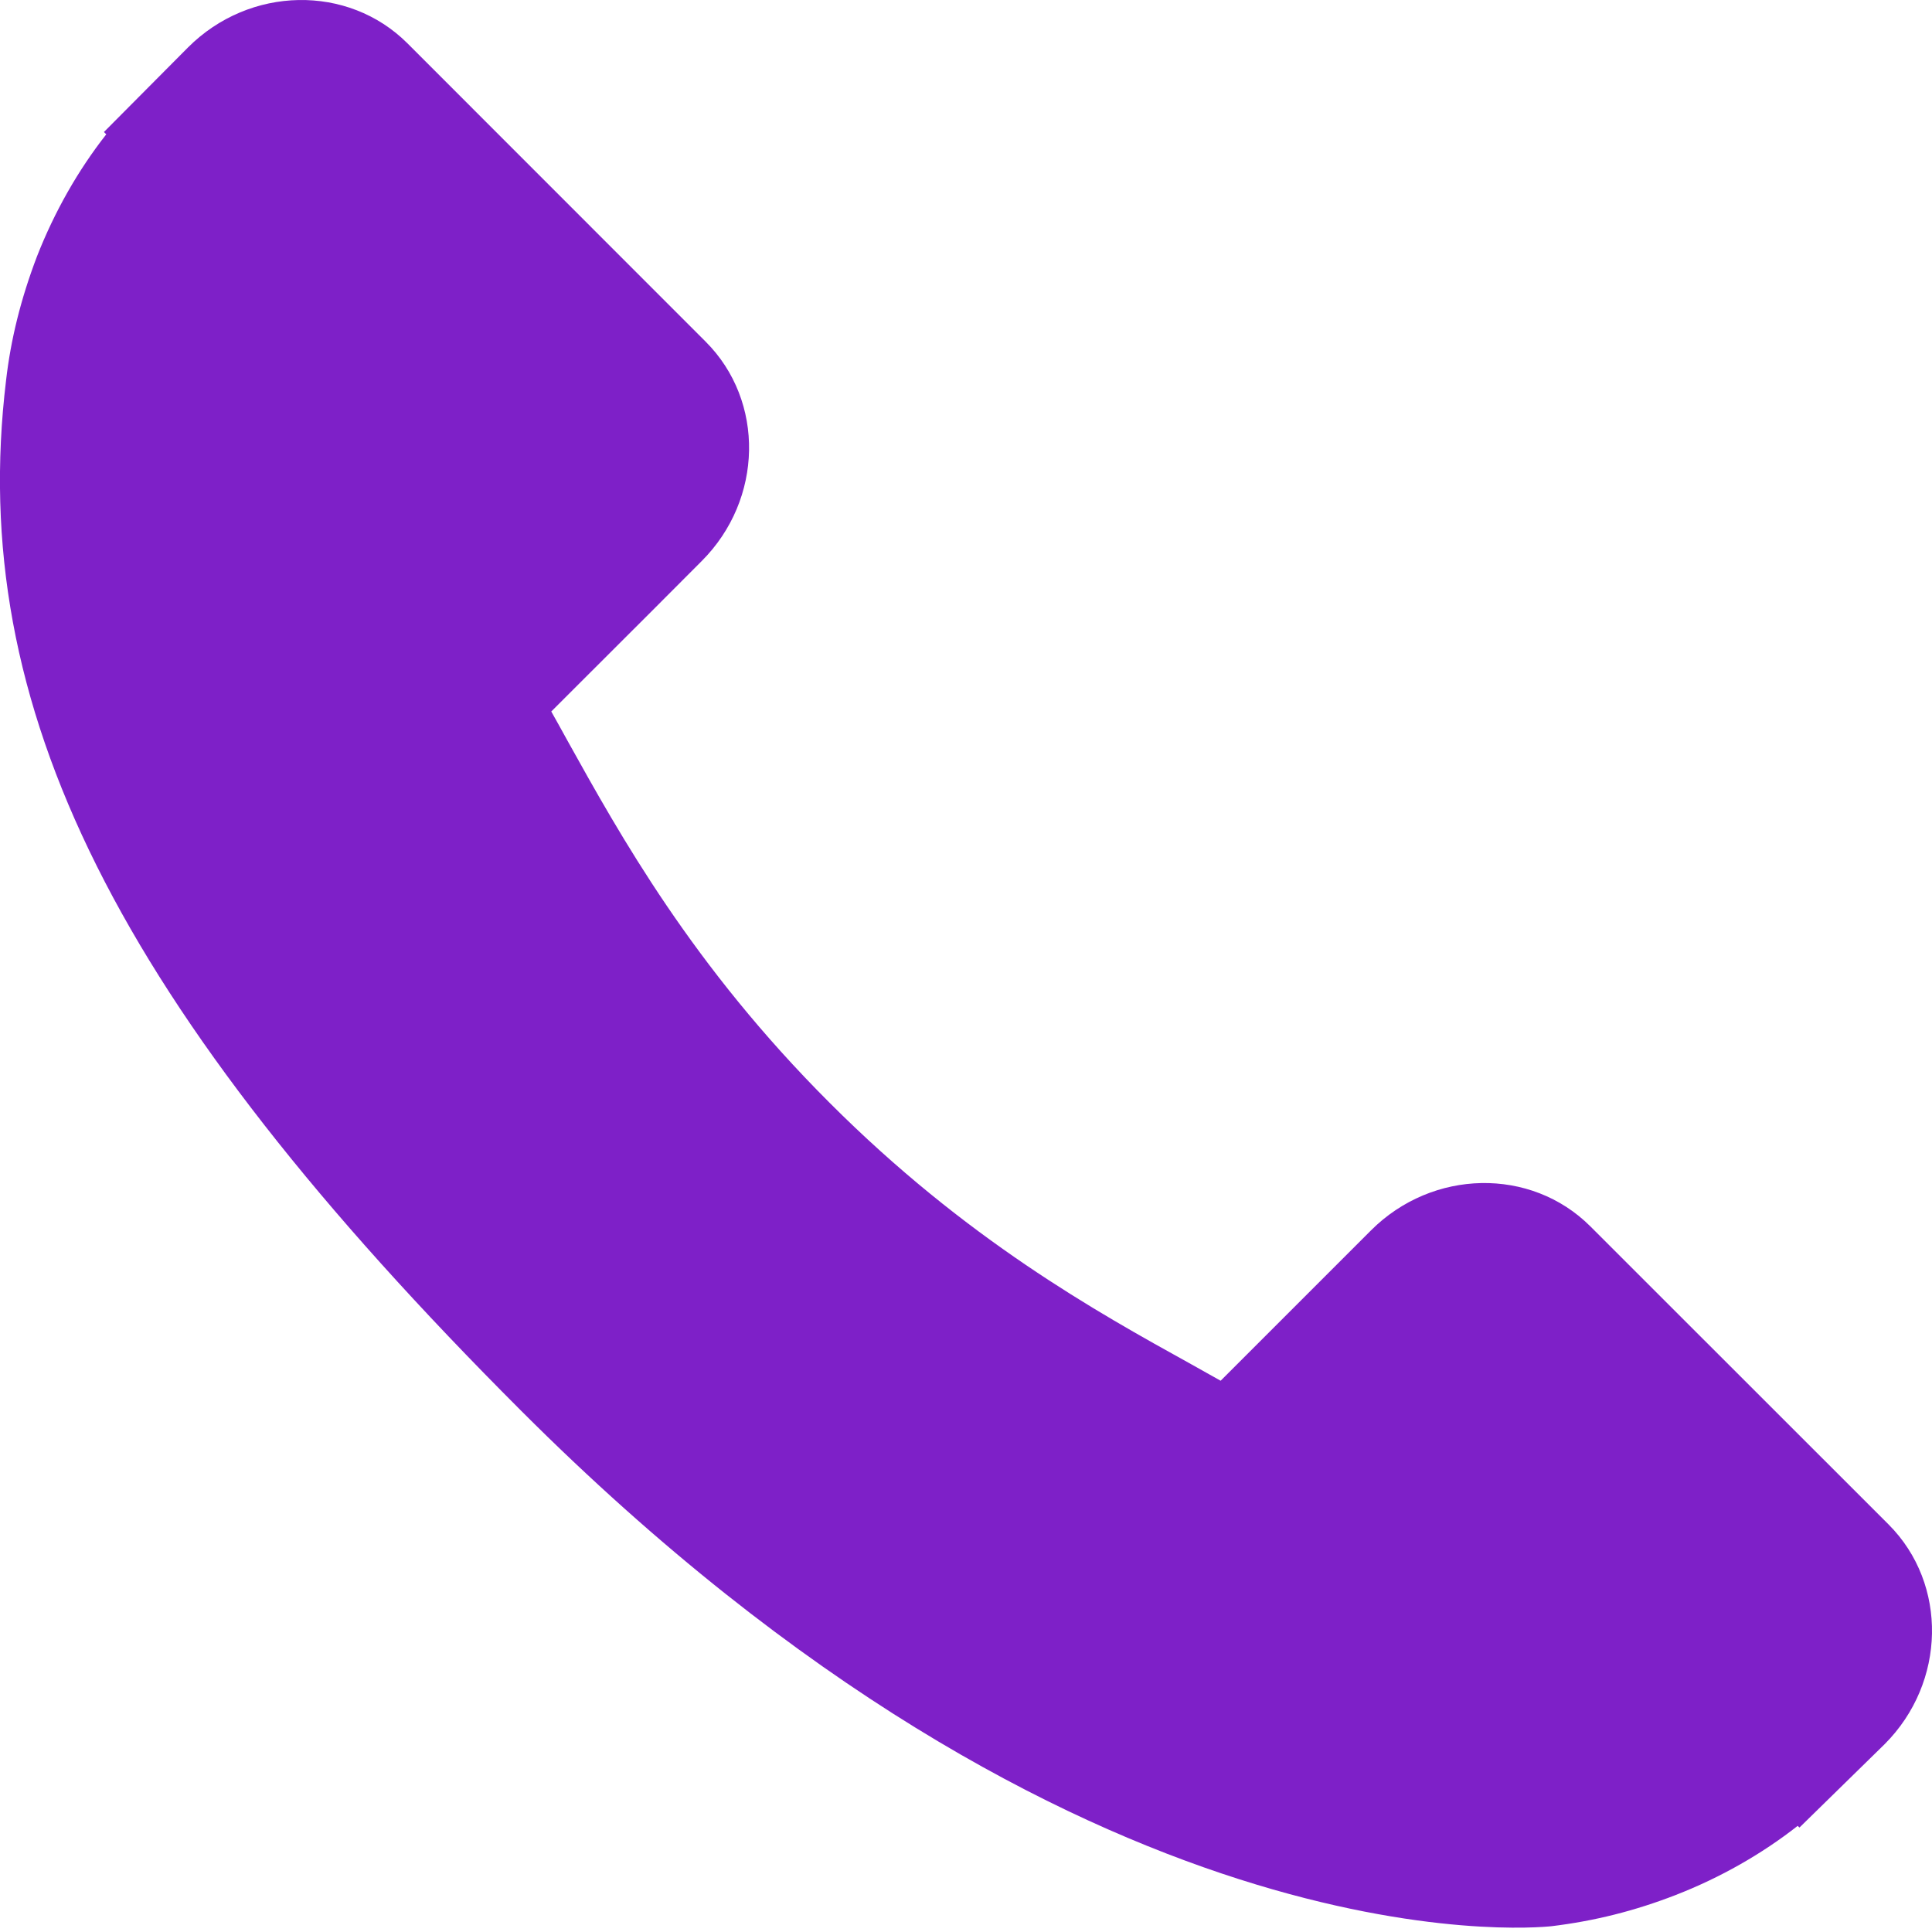
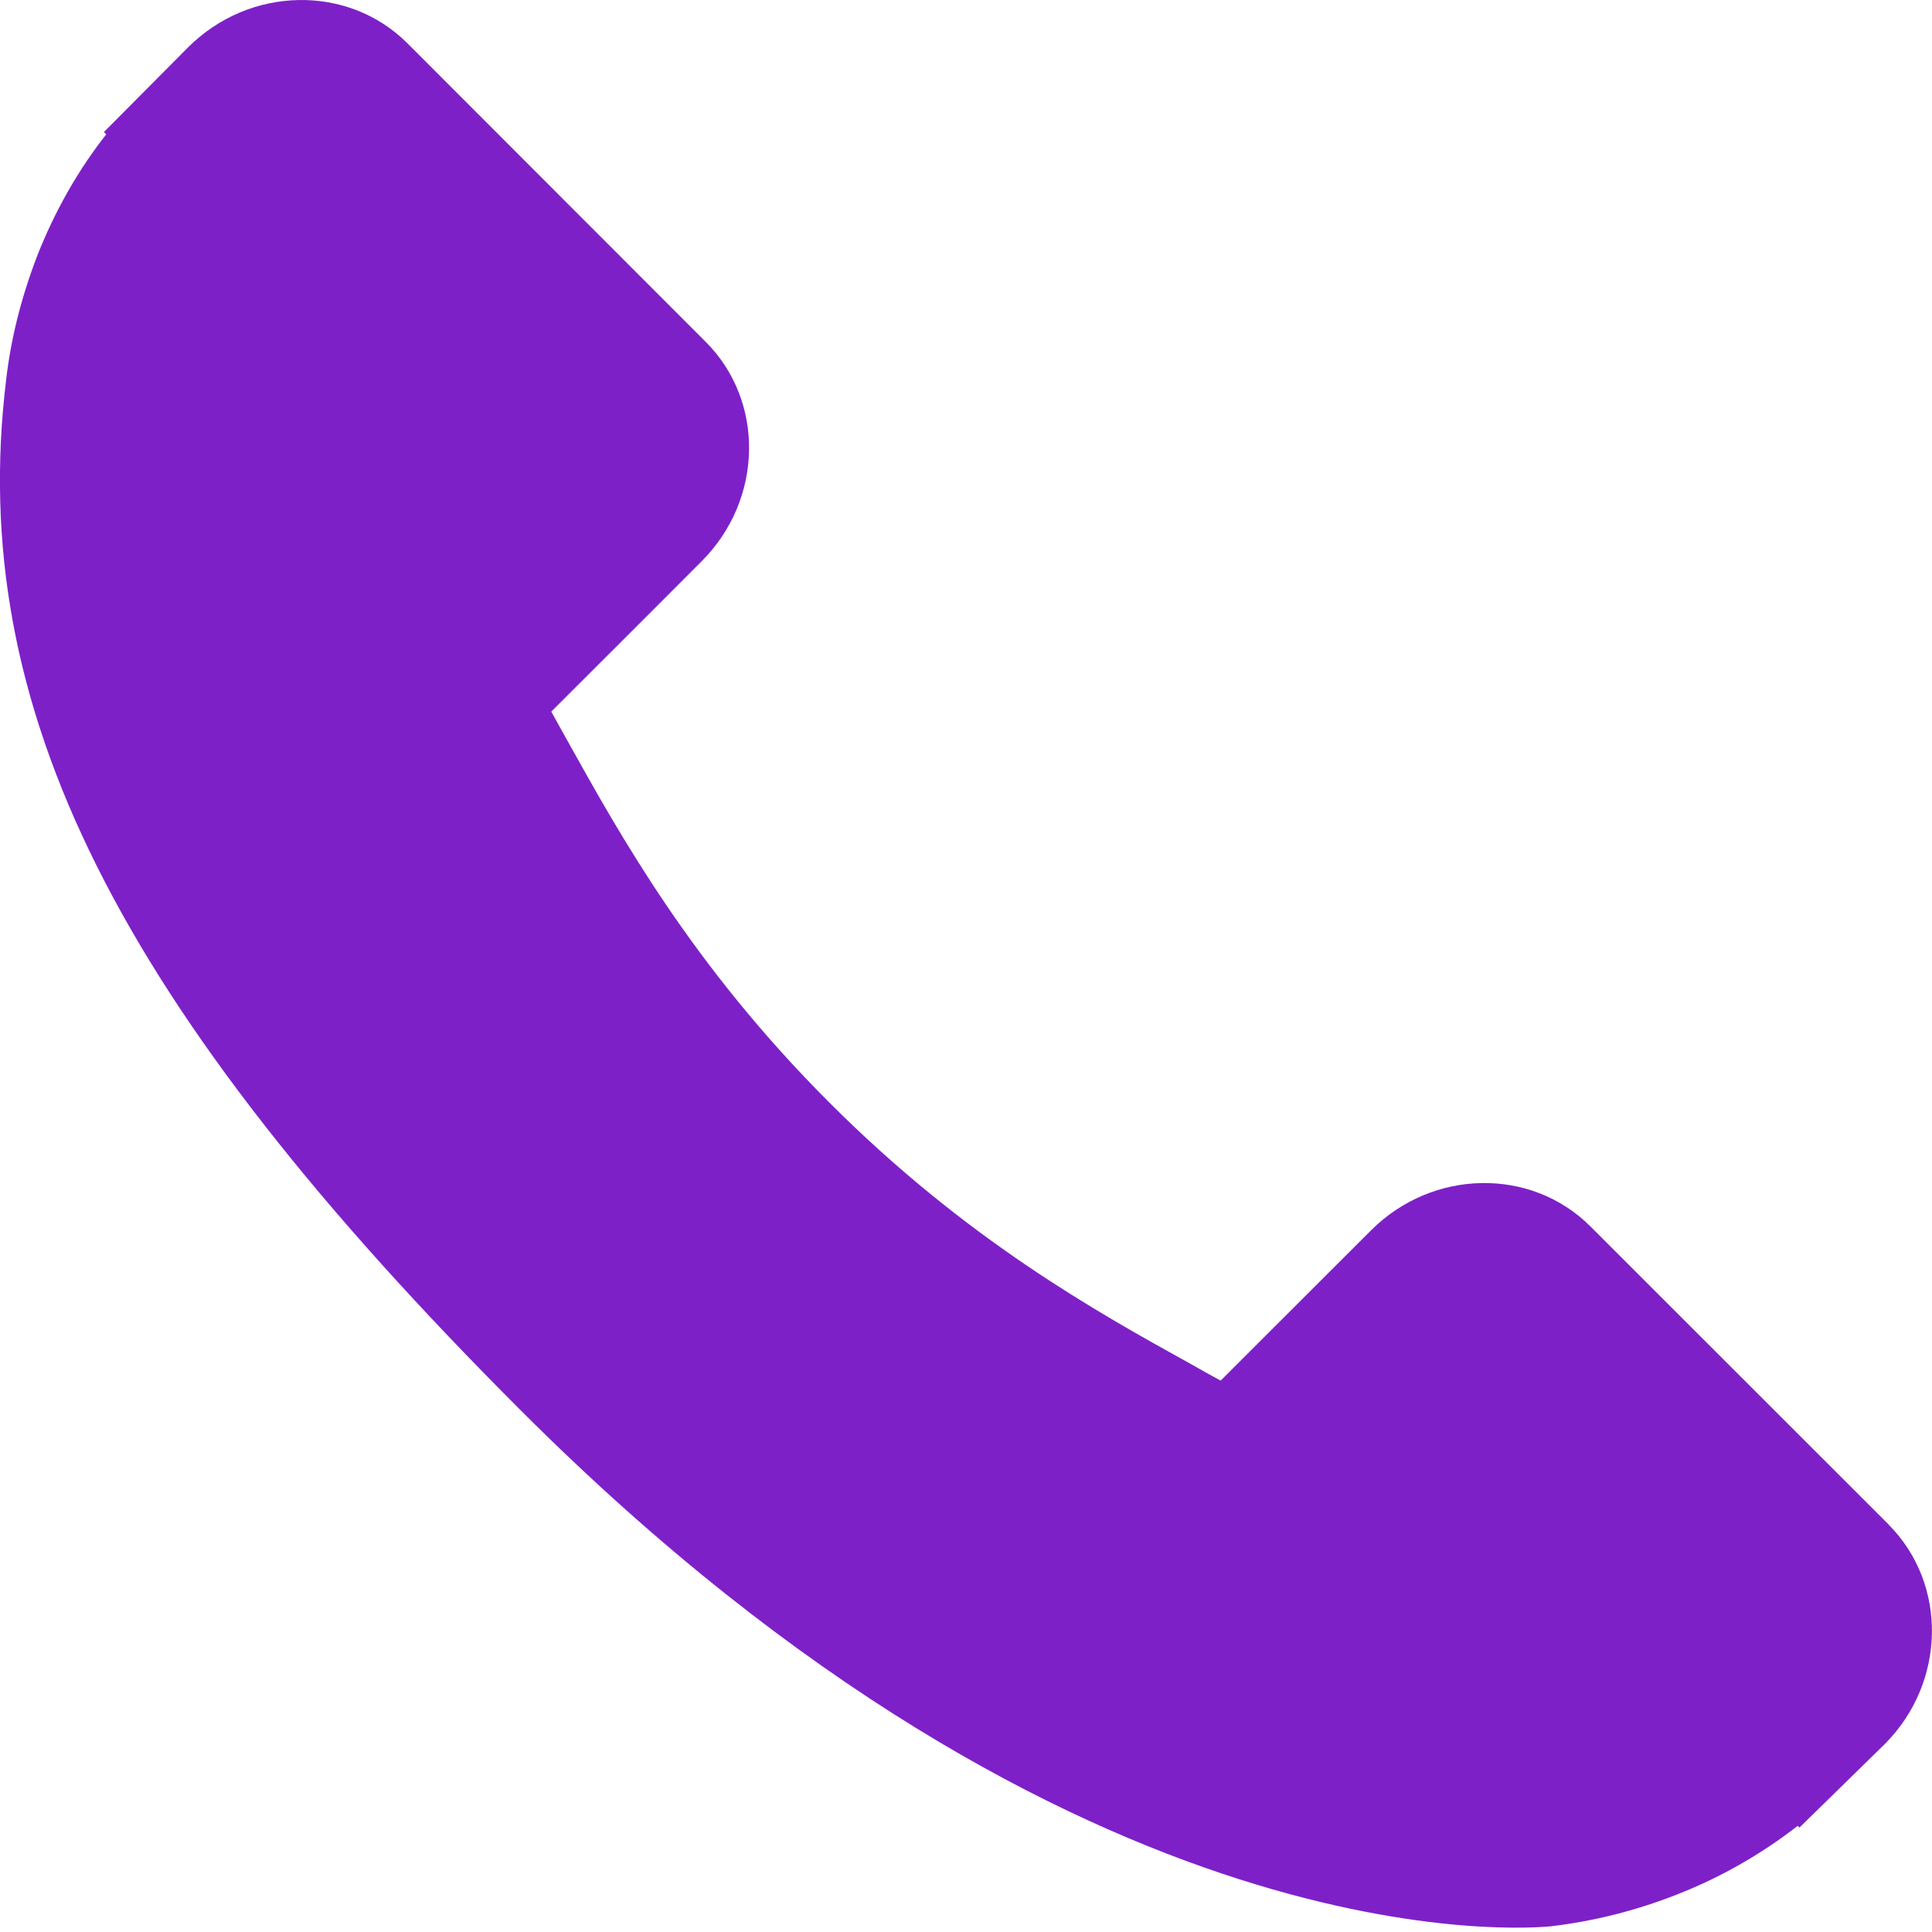
<svg xmlns="http://www.w3.org/2000/svg" width="15" height="15" viewBox="0 0 15 15" fill="none">
-   <path d="M14.664 11.837L12.347 9.521C11.886 9.061 11.122 9.075 10.644 9.553L9.477 10.72C9.403 10.679 9.327 10.636 9.247 10.591C8.51 10.183 7.501 9.623 6.44 8.561C5.375 7.497 4.815 6.486 4.405 5.749C4.362 5.671 4.321 5.596 4.28 5.524L5.063 4.742L5.448 4.356C5.926 3.878 5.94 3.114 5.479 2.653L3.163 0.336C2.702 -0.124 1.938 -0.11 1.46 0.368L0.807 1.025L0.825 1.043C0.606 1.322 0.423 1.644 0.287 1.991C0.161 2.322 0.083 2.638 0.047 2.954C-0.259 5.49 0.9 7.807 4.045 10.952C8.392 15.299 11.895 14.971 12.046 14.955C12.376 14.915 12.691 14.837 13.012 14.712C13.356 14.578 13.678 14.395 13.957 14.176L13.971 14.189L14.633 13.541C15.11 13.063 15.124 12.299 14.664 11.837Z" fill="#7E20C8" />
+   <path d="M14.664 11.837l-2.317-2.316c-.461-.46-1.225-.446-1.703.032l-1.167 1.166c-.074-.04-.15-.082-.23-.128-.737-.408-1.746-.968-2.807-2.03C5.375 7.497 4.815 6.486 4.405 5.75l-.125-.225.783-.782.385-.386c.478-.478.492-1.242.031-1.703L3.163.336c-.46-.46-1.225-.446-1.703.032l-.653.657.018.018c-.22.279-.402.601-.538.948-.126.331-.204.647-.24.963C-.259 5.49.9 7.807 4.045 10.952c4.347 4.347 7.85 4.019 8.002 4.003.329-.04.644-.118.965-.243a3.76 3.76 0 0 0 .945-.536l.014.013.662-.648c.477-.478.49-1.242.03-1.704z" fill="#7E20C8" />
</svg>
